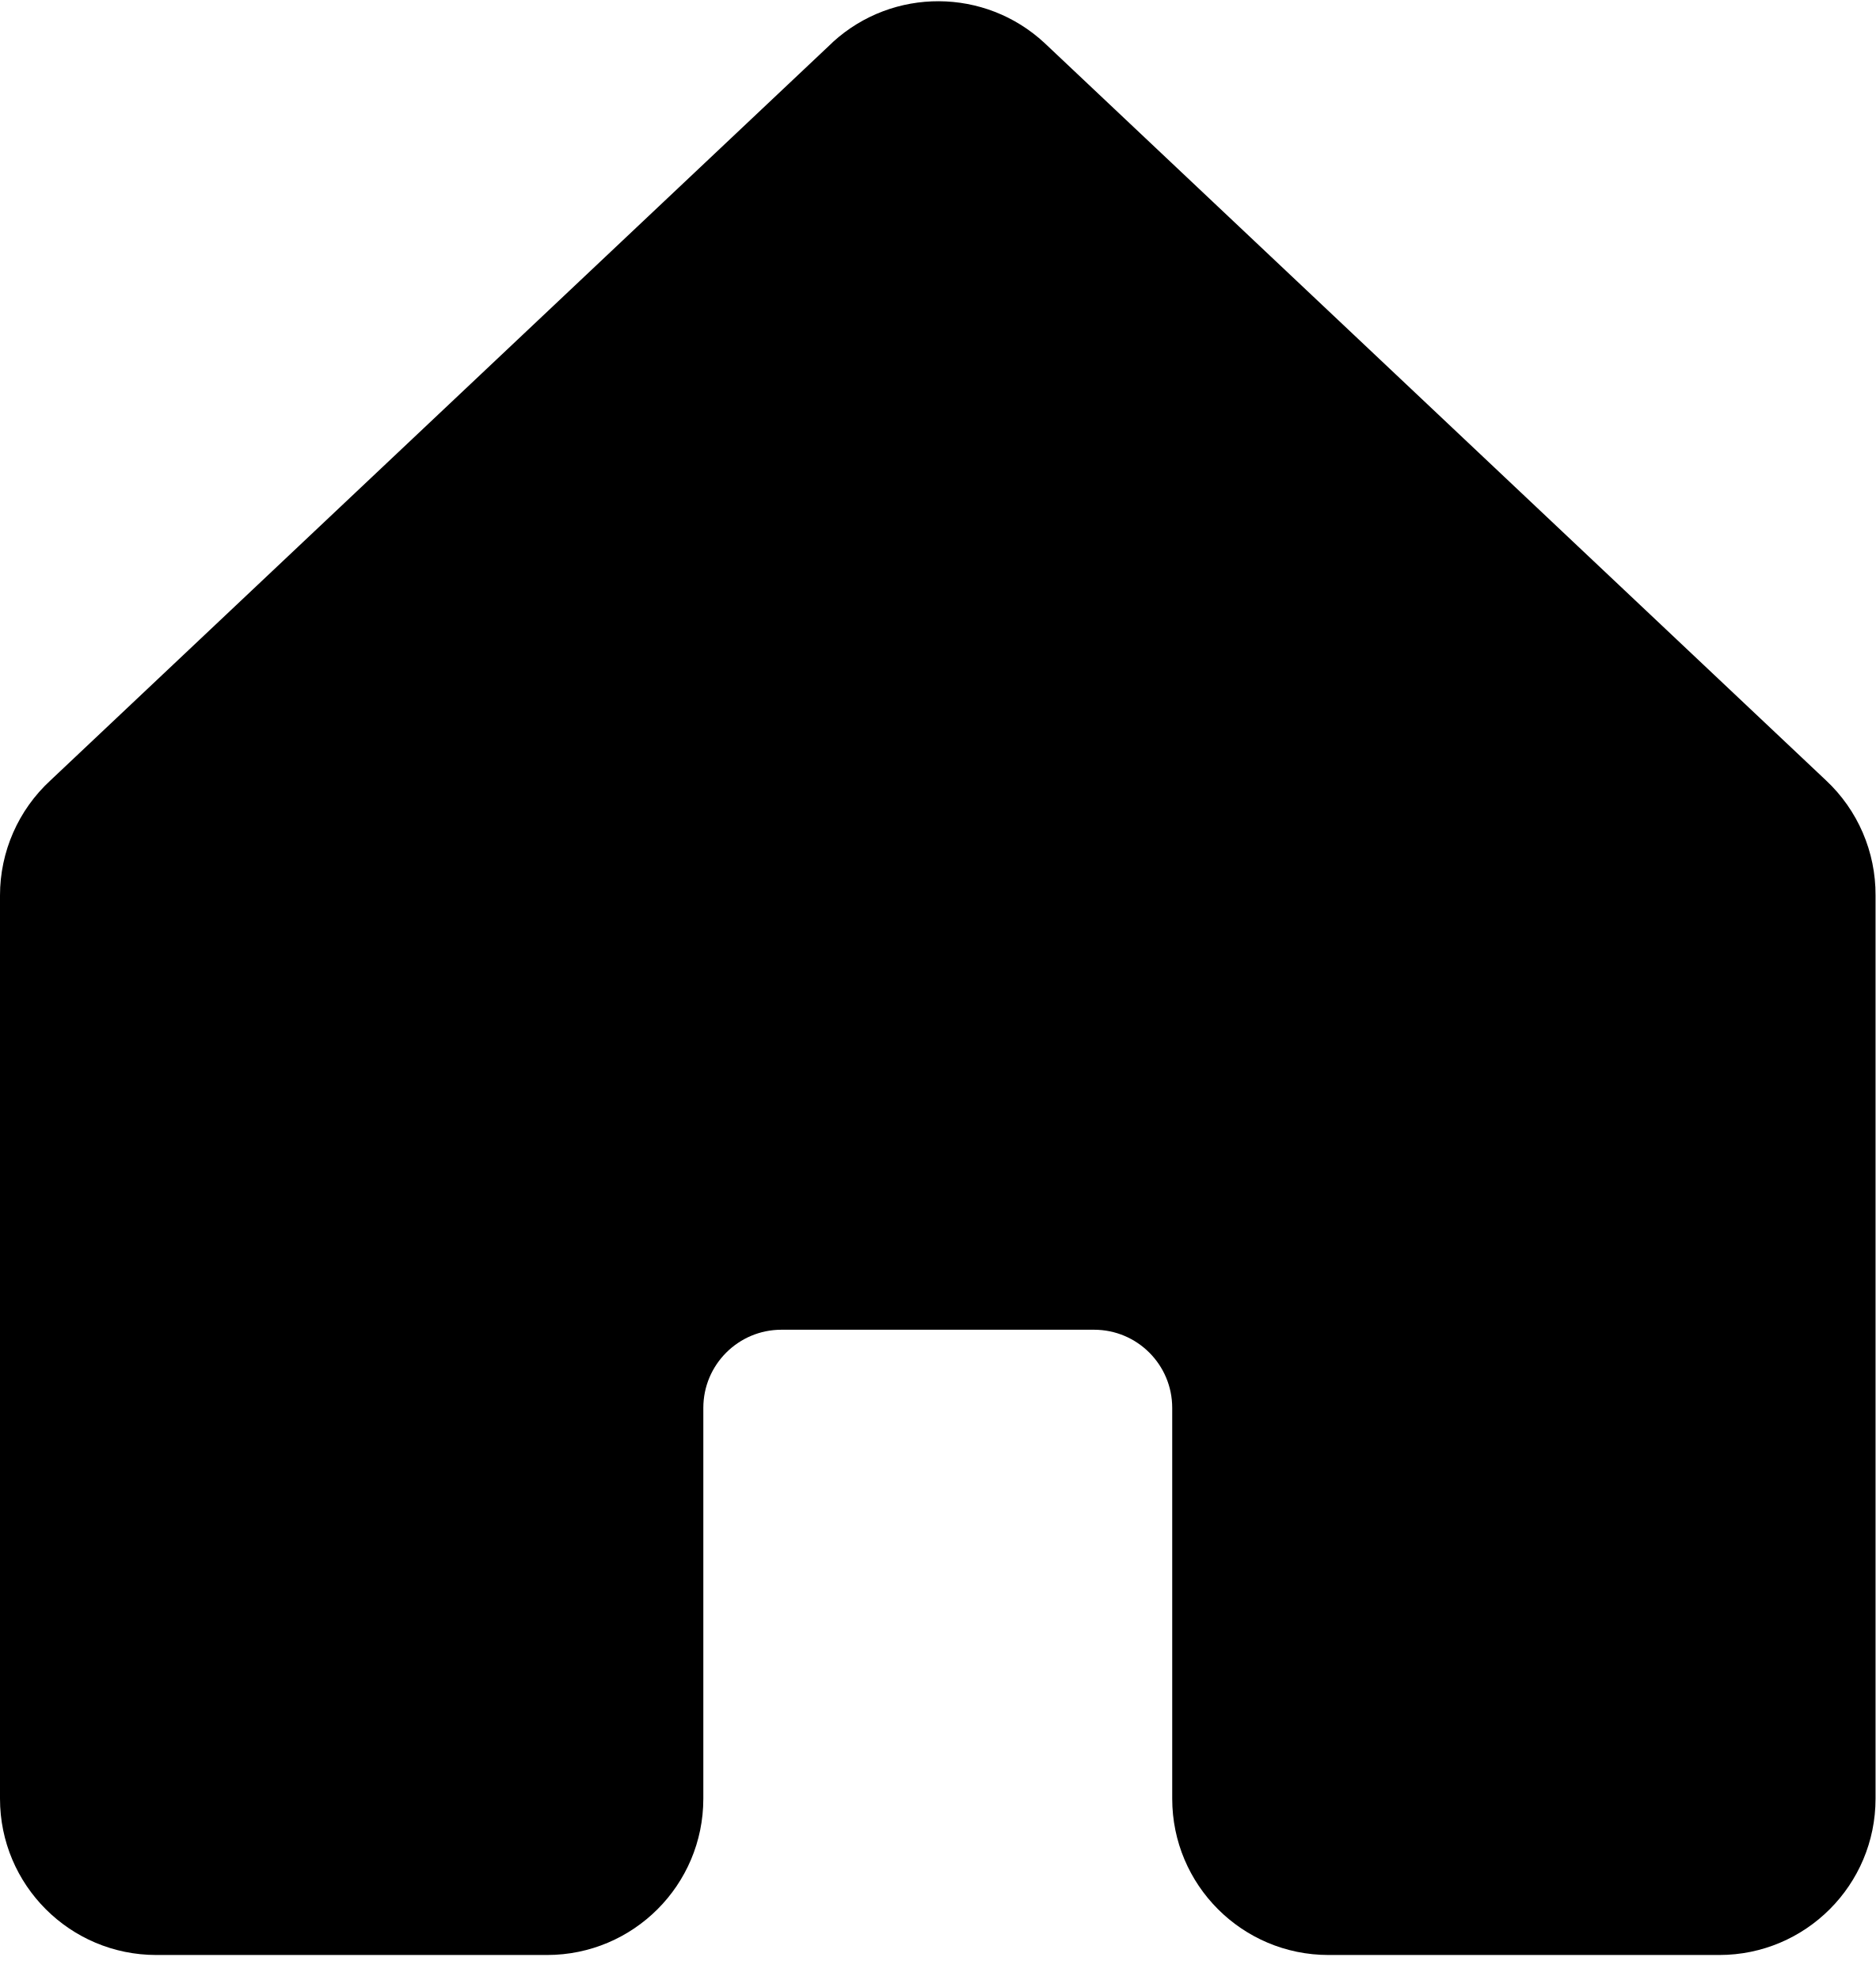
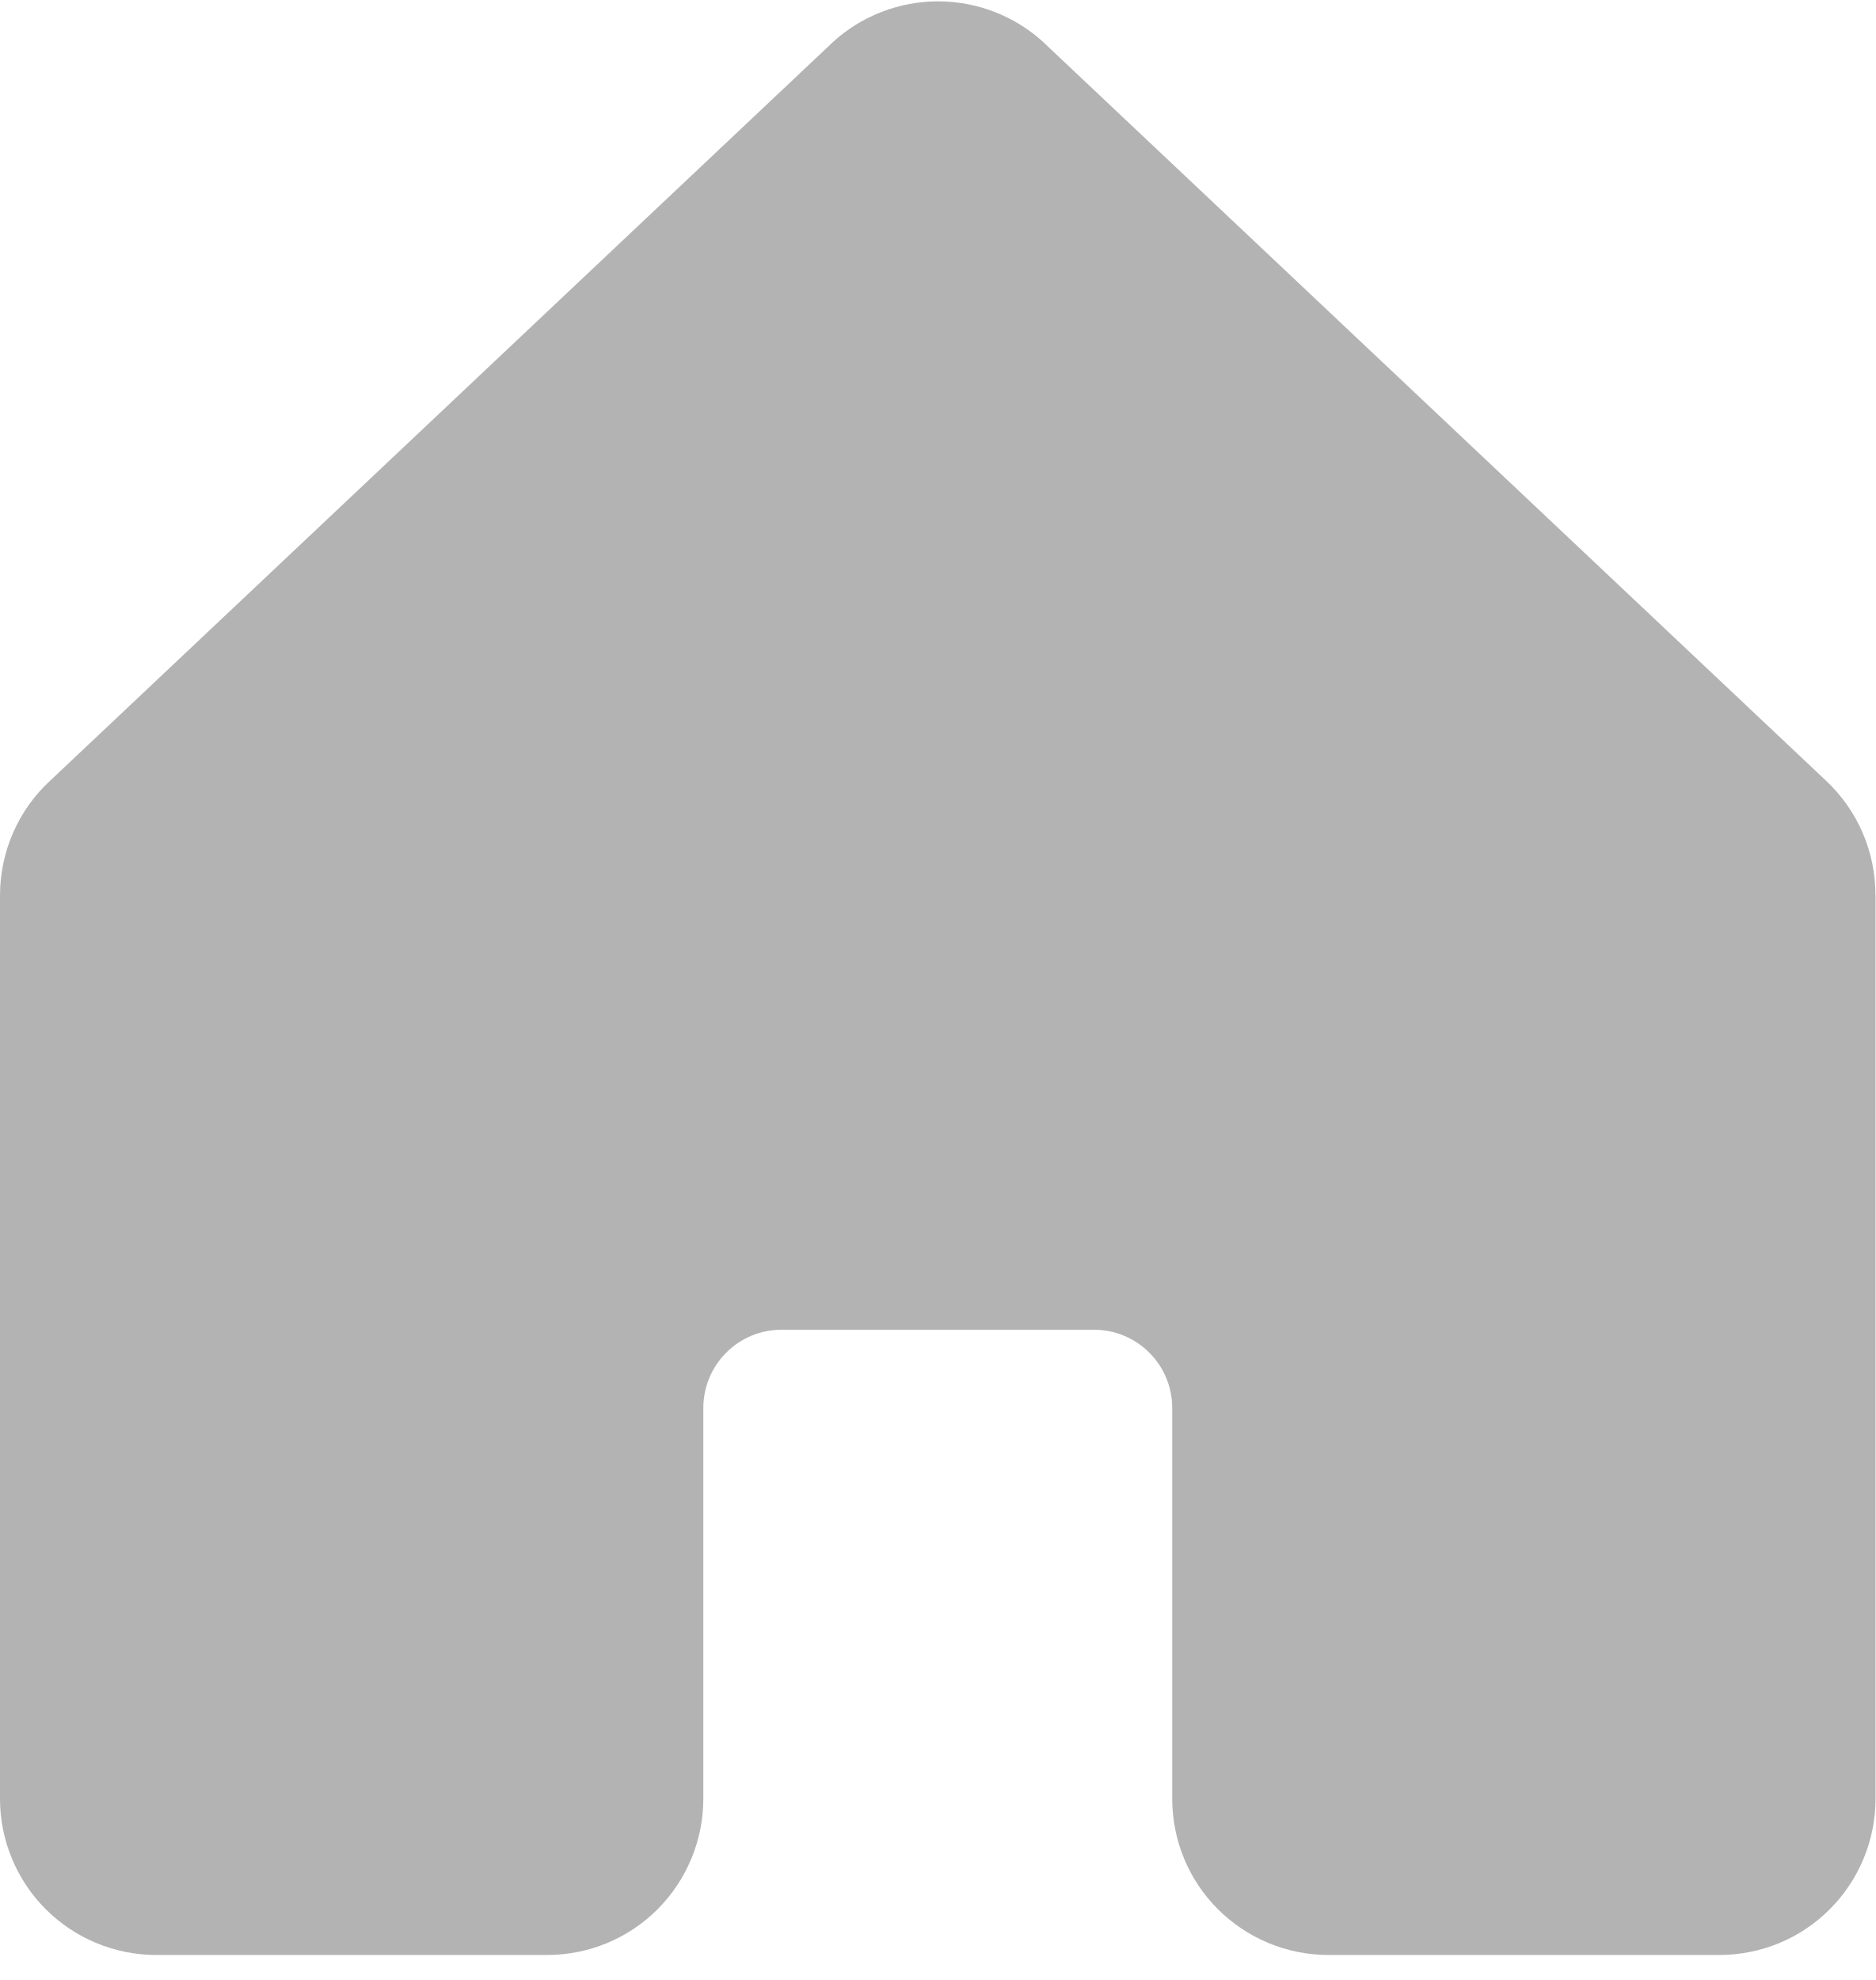
- <svg xmlns="http://www.w3.org/2000/svg" width="18" height="19" fill="none">
-   <path fill="currentColor" d="M18 8.593v8.667a1.5 1.5 0 0 1-1.5 1.5h-3.75a1.5 1.5 0 0 1-1.5-1.5v-3.75a.75.75 0 0 0-.75-.75h-3a.75.75 0 0 0-.75.75v3.75a1.5 1.5 0 0 1-1.5 1.5H1.5a1.5 1.5 0 0 1-1.5-1.5V8.593a1.5 1.5 0 0 1 .485-1.105l7.5-7.076.01-.01a1.5 1.5 0 0 1 2.029.01l7.5 7.076A1.5 1.5 0 0 1 18 8.593" />
+ <svg xmlns="http://www.w3.org/2000/svg" fill="none" height="19" viewBox="0 0 18 19" width="18">
+   <path d="m18 8.593v8.667c0 .398-.158.779-.439 1.061s-.663.439-1.061.439h-3.75c-.398 0-.779-.158-1.061-.439s-.439-.663-.439-1.061v-3.75c0-.199-.079-.39-.22-.53-.141-.141-.331-.22-.53-.22h-3c-.199 0-.39.079-.53.22-.141.141-.22.331-.22.53v3.75c0 .398-.158.779-.439 1.061s-.663.439-1.061.439h-3.75c-.398 0-.779-.158-1.061-.439-.281-.281-.439-.663-.439-1.061v-8.667c-0-.208.043-.413.126-.603.083-.19.205-.361.358-.501l7.5-7.076.01-.01c.276-.251.636-.39 1.009-.39s.733.139 1.009.39c.003.004.007.007.01.01l7.5 7.076c.151.141.272.312.354.502.082.19.124.395.123.602z" fill="#b3b3b3" />
</svg>
